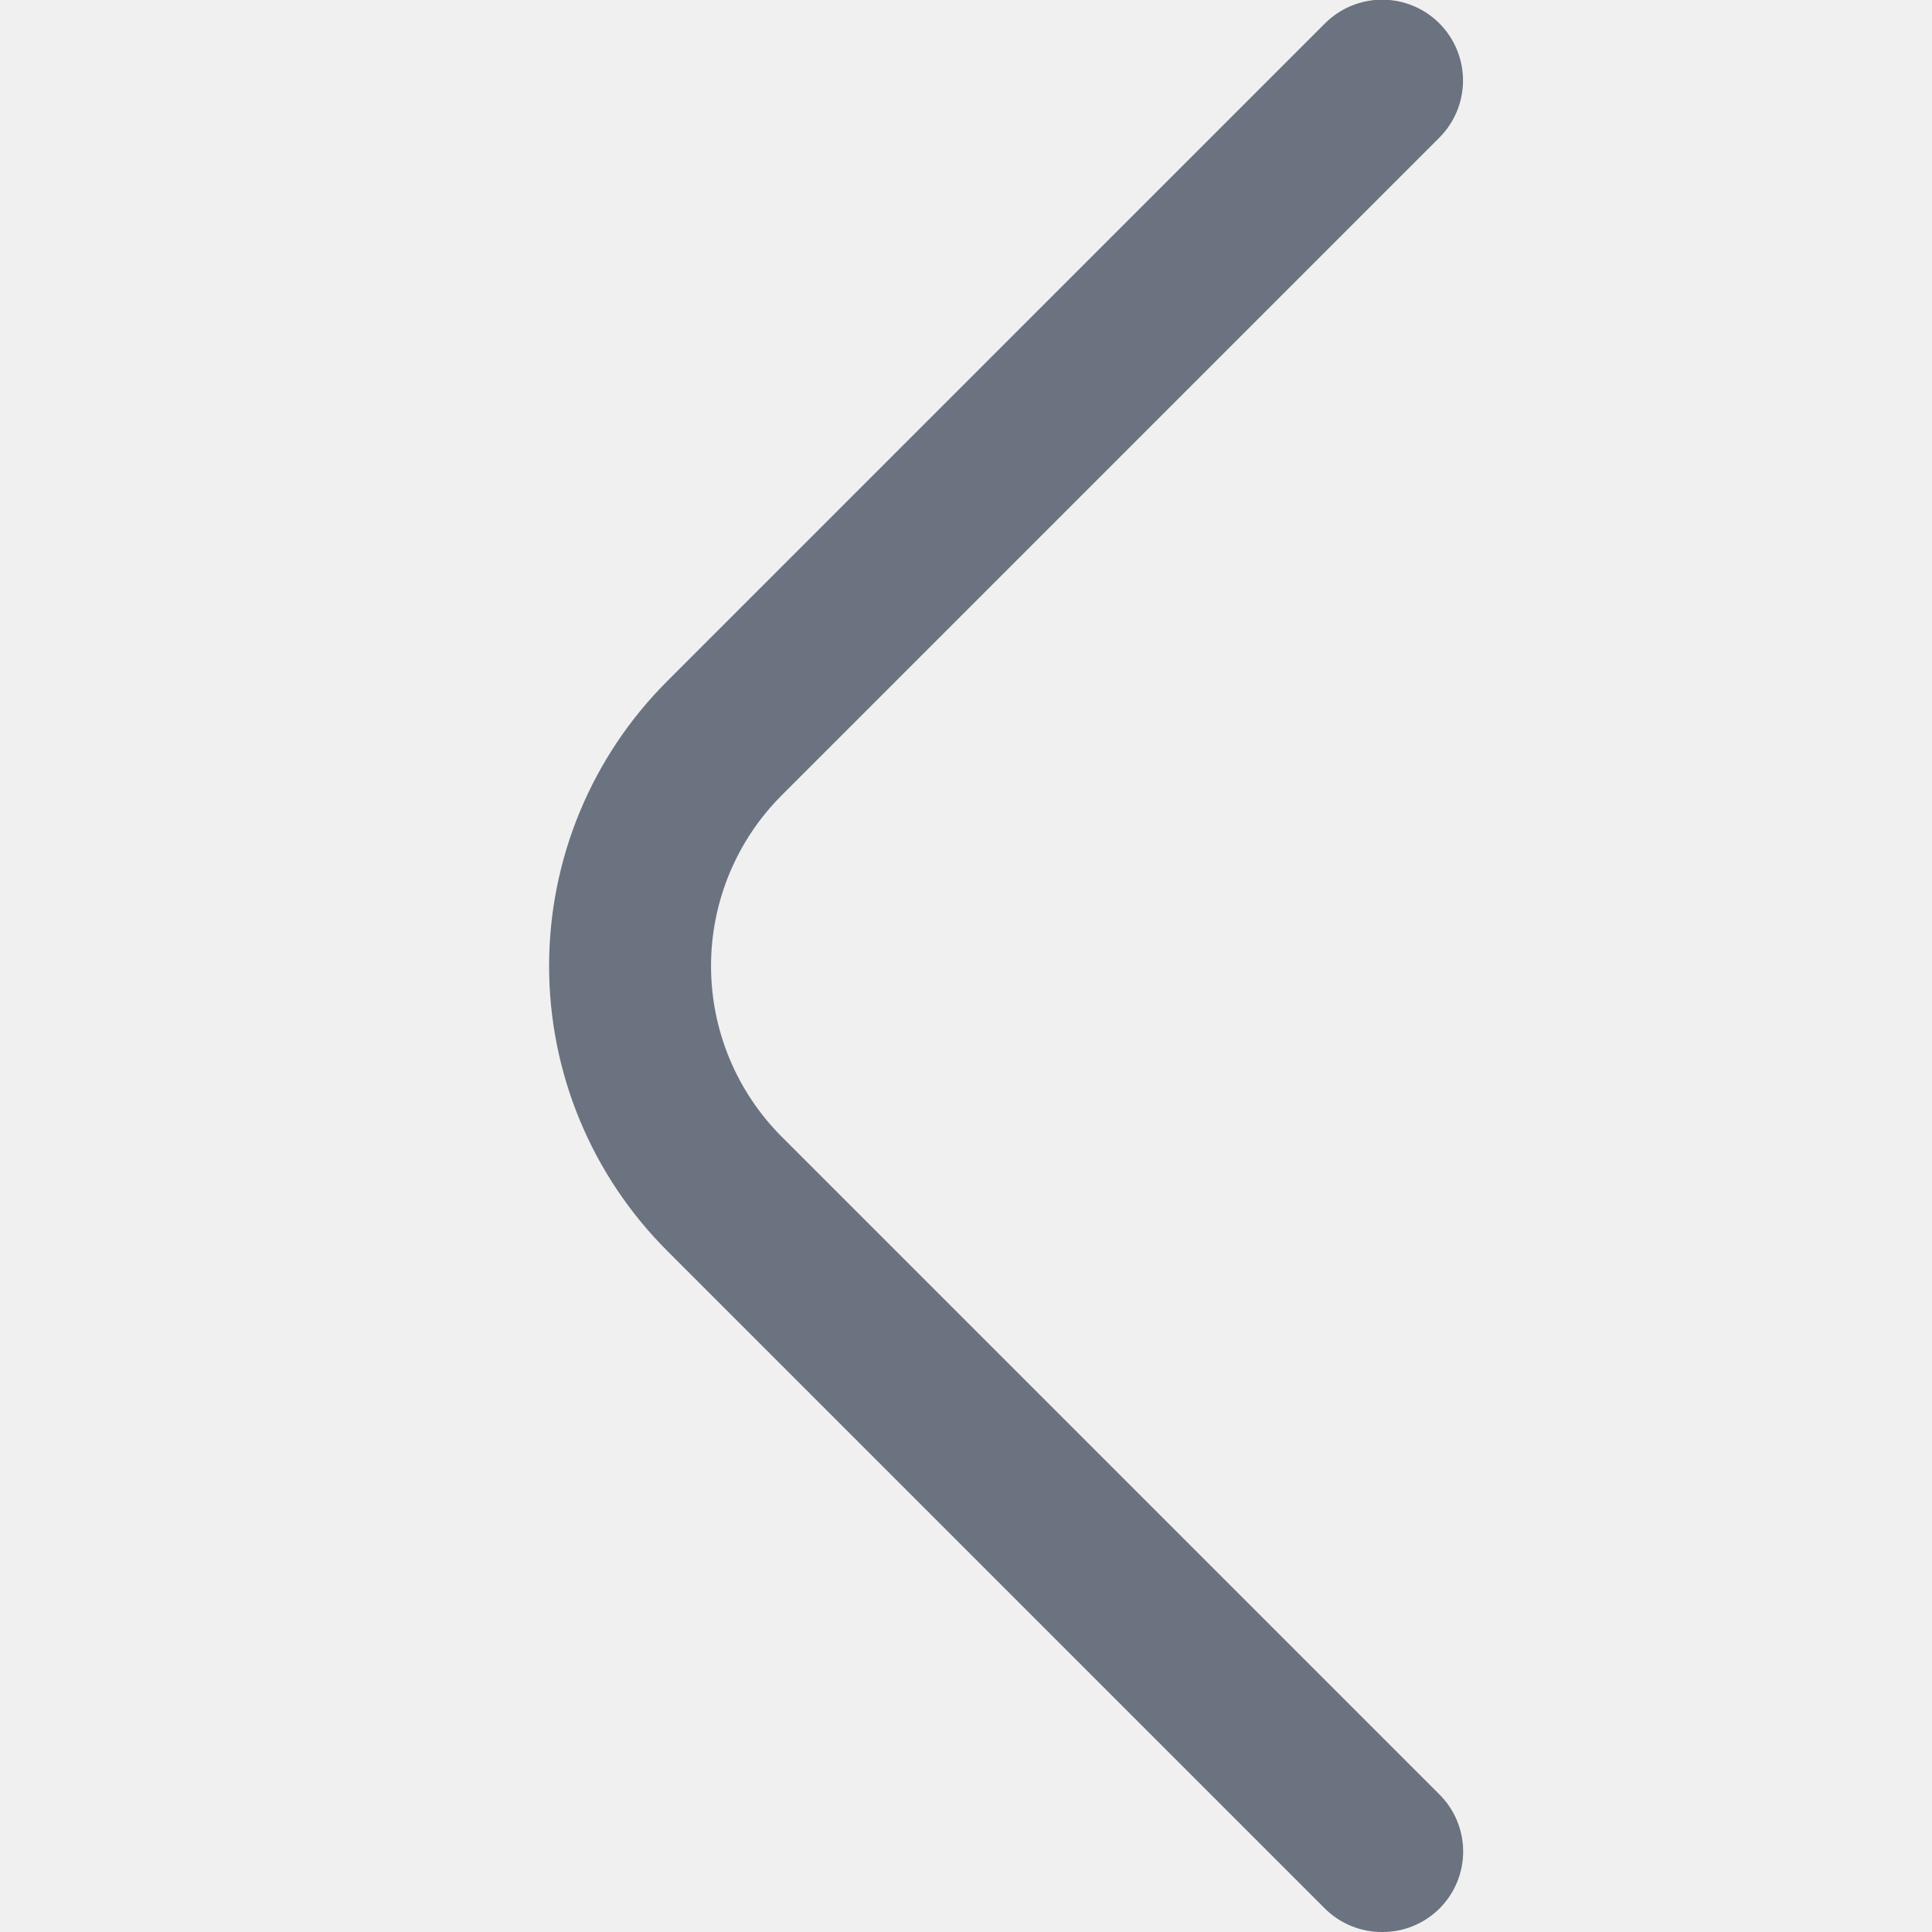
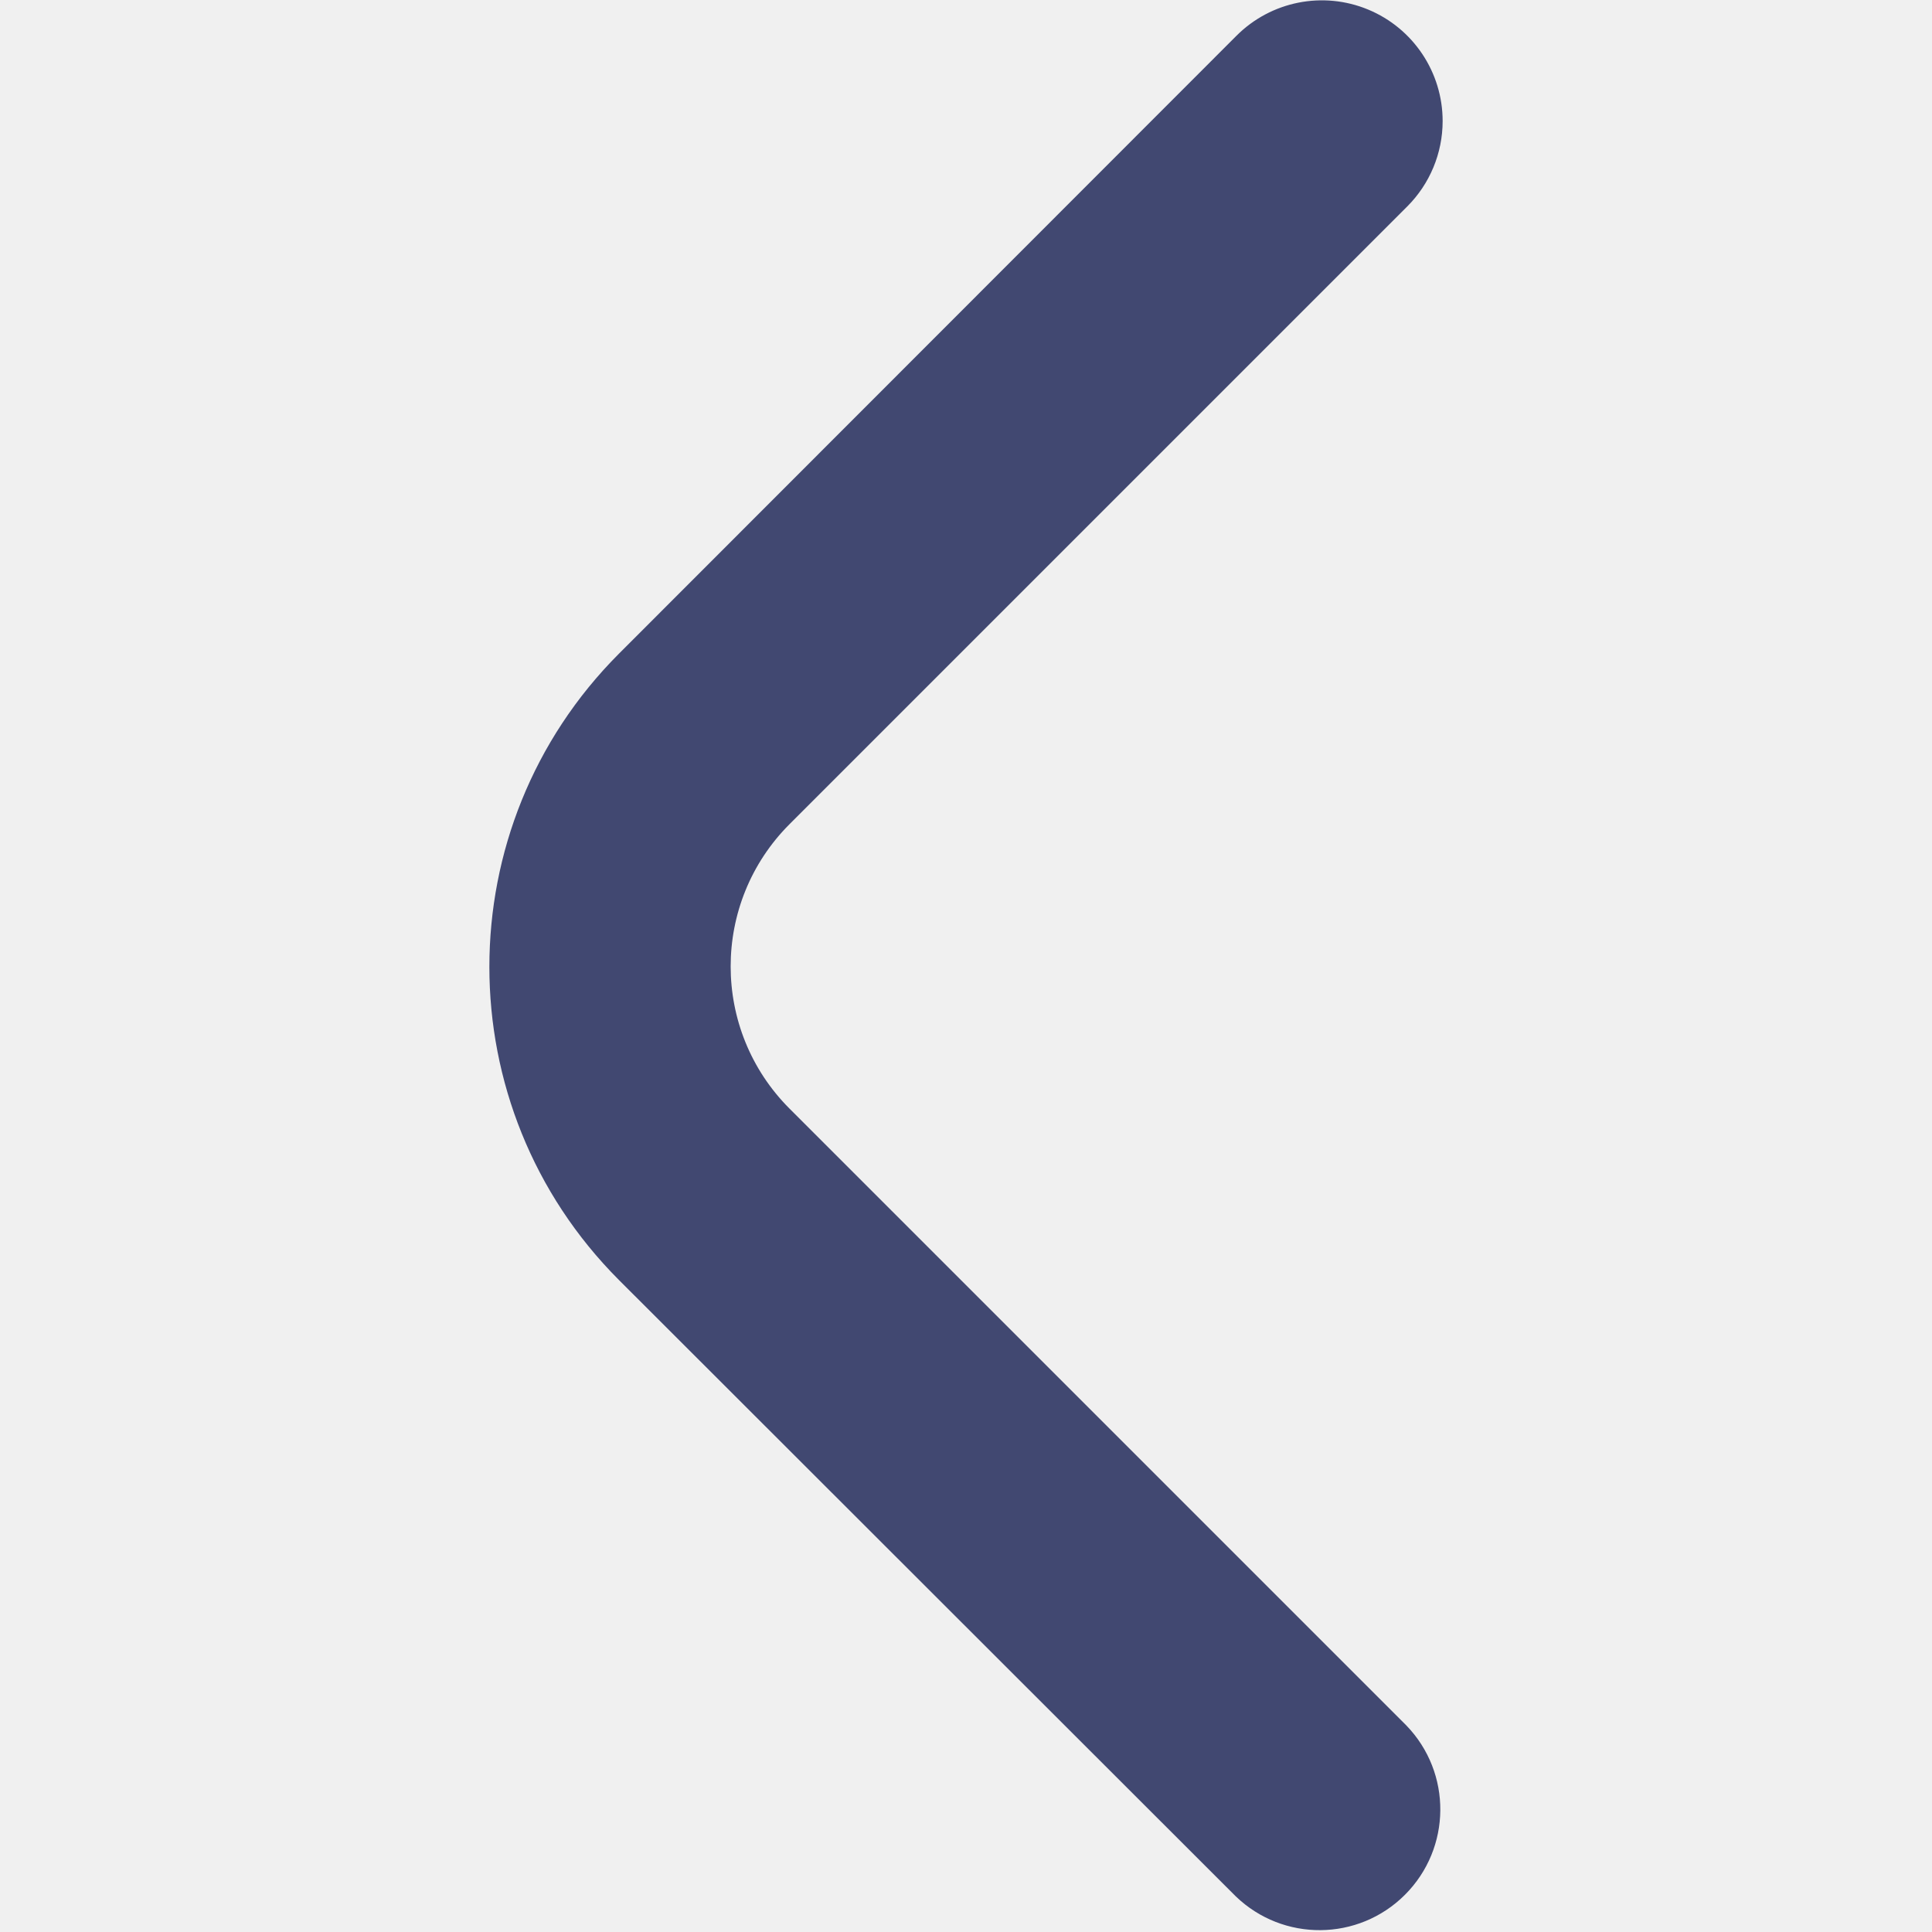
- <svg xmlns="http://www.w3.org/2000/svg" width="512" height="512" viewBox="0 0 512 512" fill="none">
-   <g clip-path="url(#clip0_156861_404)">
-     <path d="M366.293 512C363.486 512.017 360.703 511.478 358.103 510.417C355.504 509.355 353.14 507.791 351.147 505.814L176.853 331.52C166.92 321.612 159.039 309.841 153.661 296.882C148.284 283.923 145.516 270.031 145.516 256C145.516 241.97 148.284 228.077 153.661 215.119C159.039 202.16 166.92 190.389 176.853 180.48L351.147 6.187C353.136 4.198 355.497 2.62 358.096 1.544C360.695 0.467 363.48 -0.087 366.293 -0.087C369.106 -0.087 371.892 0.467 374.491 1.544C377.09 2.62 379.451 4.198 381.44 6.187C383.429 8.176 385.007 10.537 386.084 13.136C387.16 15.735 387.714 18.521 387.714 21.334C387.714 24.147 387.16 26.932 386.084 29.531C385.007 32.13 383.429 34.491 381.44 36.48L207.147 210.774C195.162 222.774 188.43 239.04 188.43 256C188.43 272.96 195.162 289.227 207.147 301.227L381.44 475.52C383.44 477.504 385.027 479.863 386.11 482.463C387.193 485.062 387.75 487.851 387.75 490.667C387.75 493.483 387.193 496.272 386.11 498.871C385.027 501.471 383.44 503.83 381.44 505.814C379.447 507.791 377.083 509.355 374.483 510.417C371.884 511.478 369.101 512.017 366.293 512Z" fill="#6B7280" />
+ <svg xmlns="http://www.w3.org/2000/svg" version="1.1" width="512" height="512" x="0" y="0" viewBox="0 0 24 24" style="enable-background:new 0 0 512 512" xml:space="preserve" class="">
+   <g>
+     <path d="M17.921 1.505a1.5 1.5 0 0 1-.44 1.06l-7.672 7.672a2.5 2.5 0 0 0 0 3.536l7.662 7.662a1.5 1.5 0 0 1-2.121 2.121L7.688 15.9a5.506 5.506 0 0 1 0-7.779L15.36.444a1.5 1.5 0 0 1 2.561 1.061Z" fill="#414871" opacity="1" data-original="#000000" class="" />
  </g>
-   <defs>
-     <clipPath id="clip0_156861_404">
-       <rect width="512" height="512" fill="white" />
-     </clipPath>
-   </defs>
</svg>
